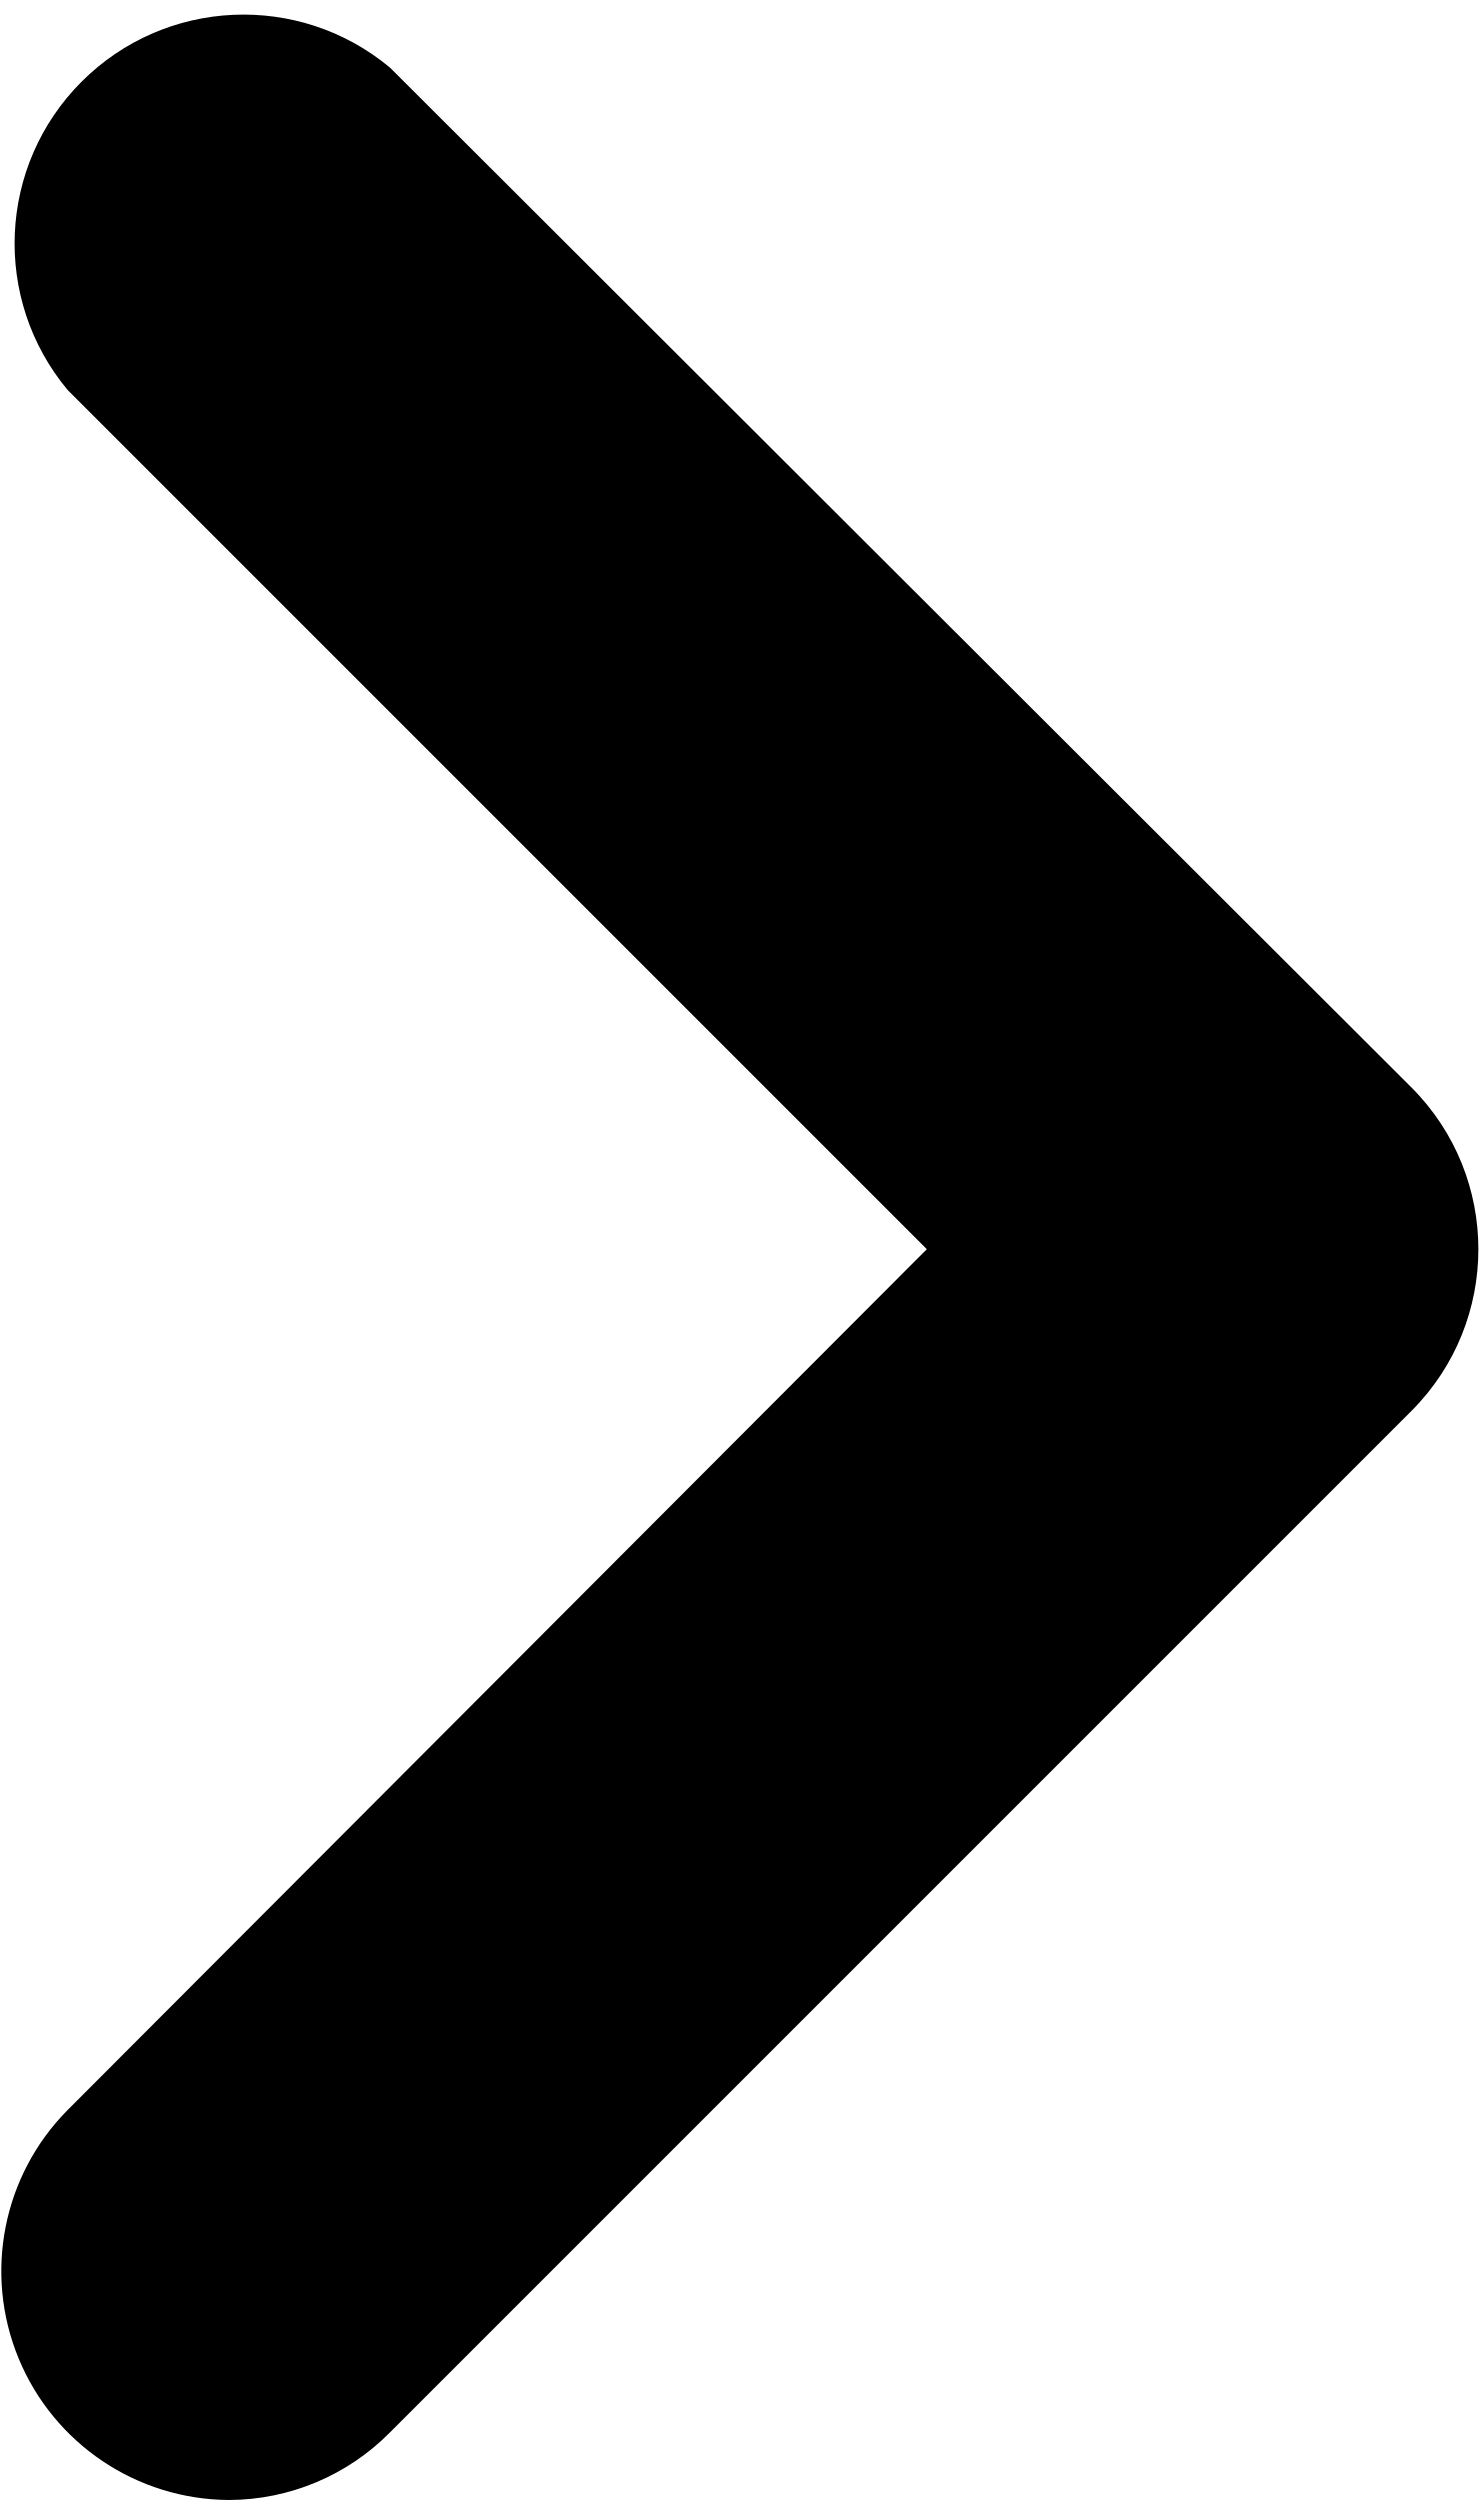
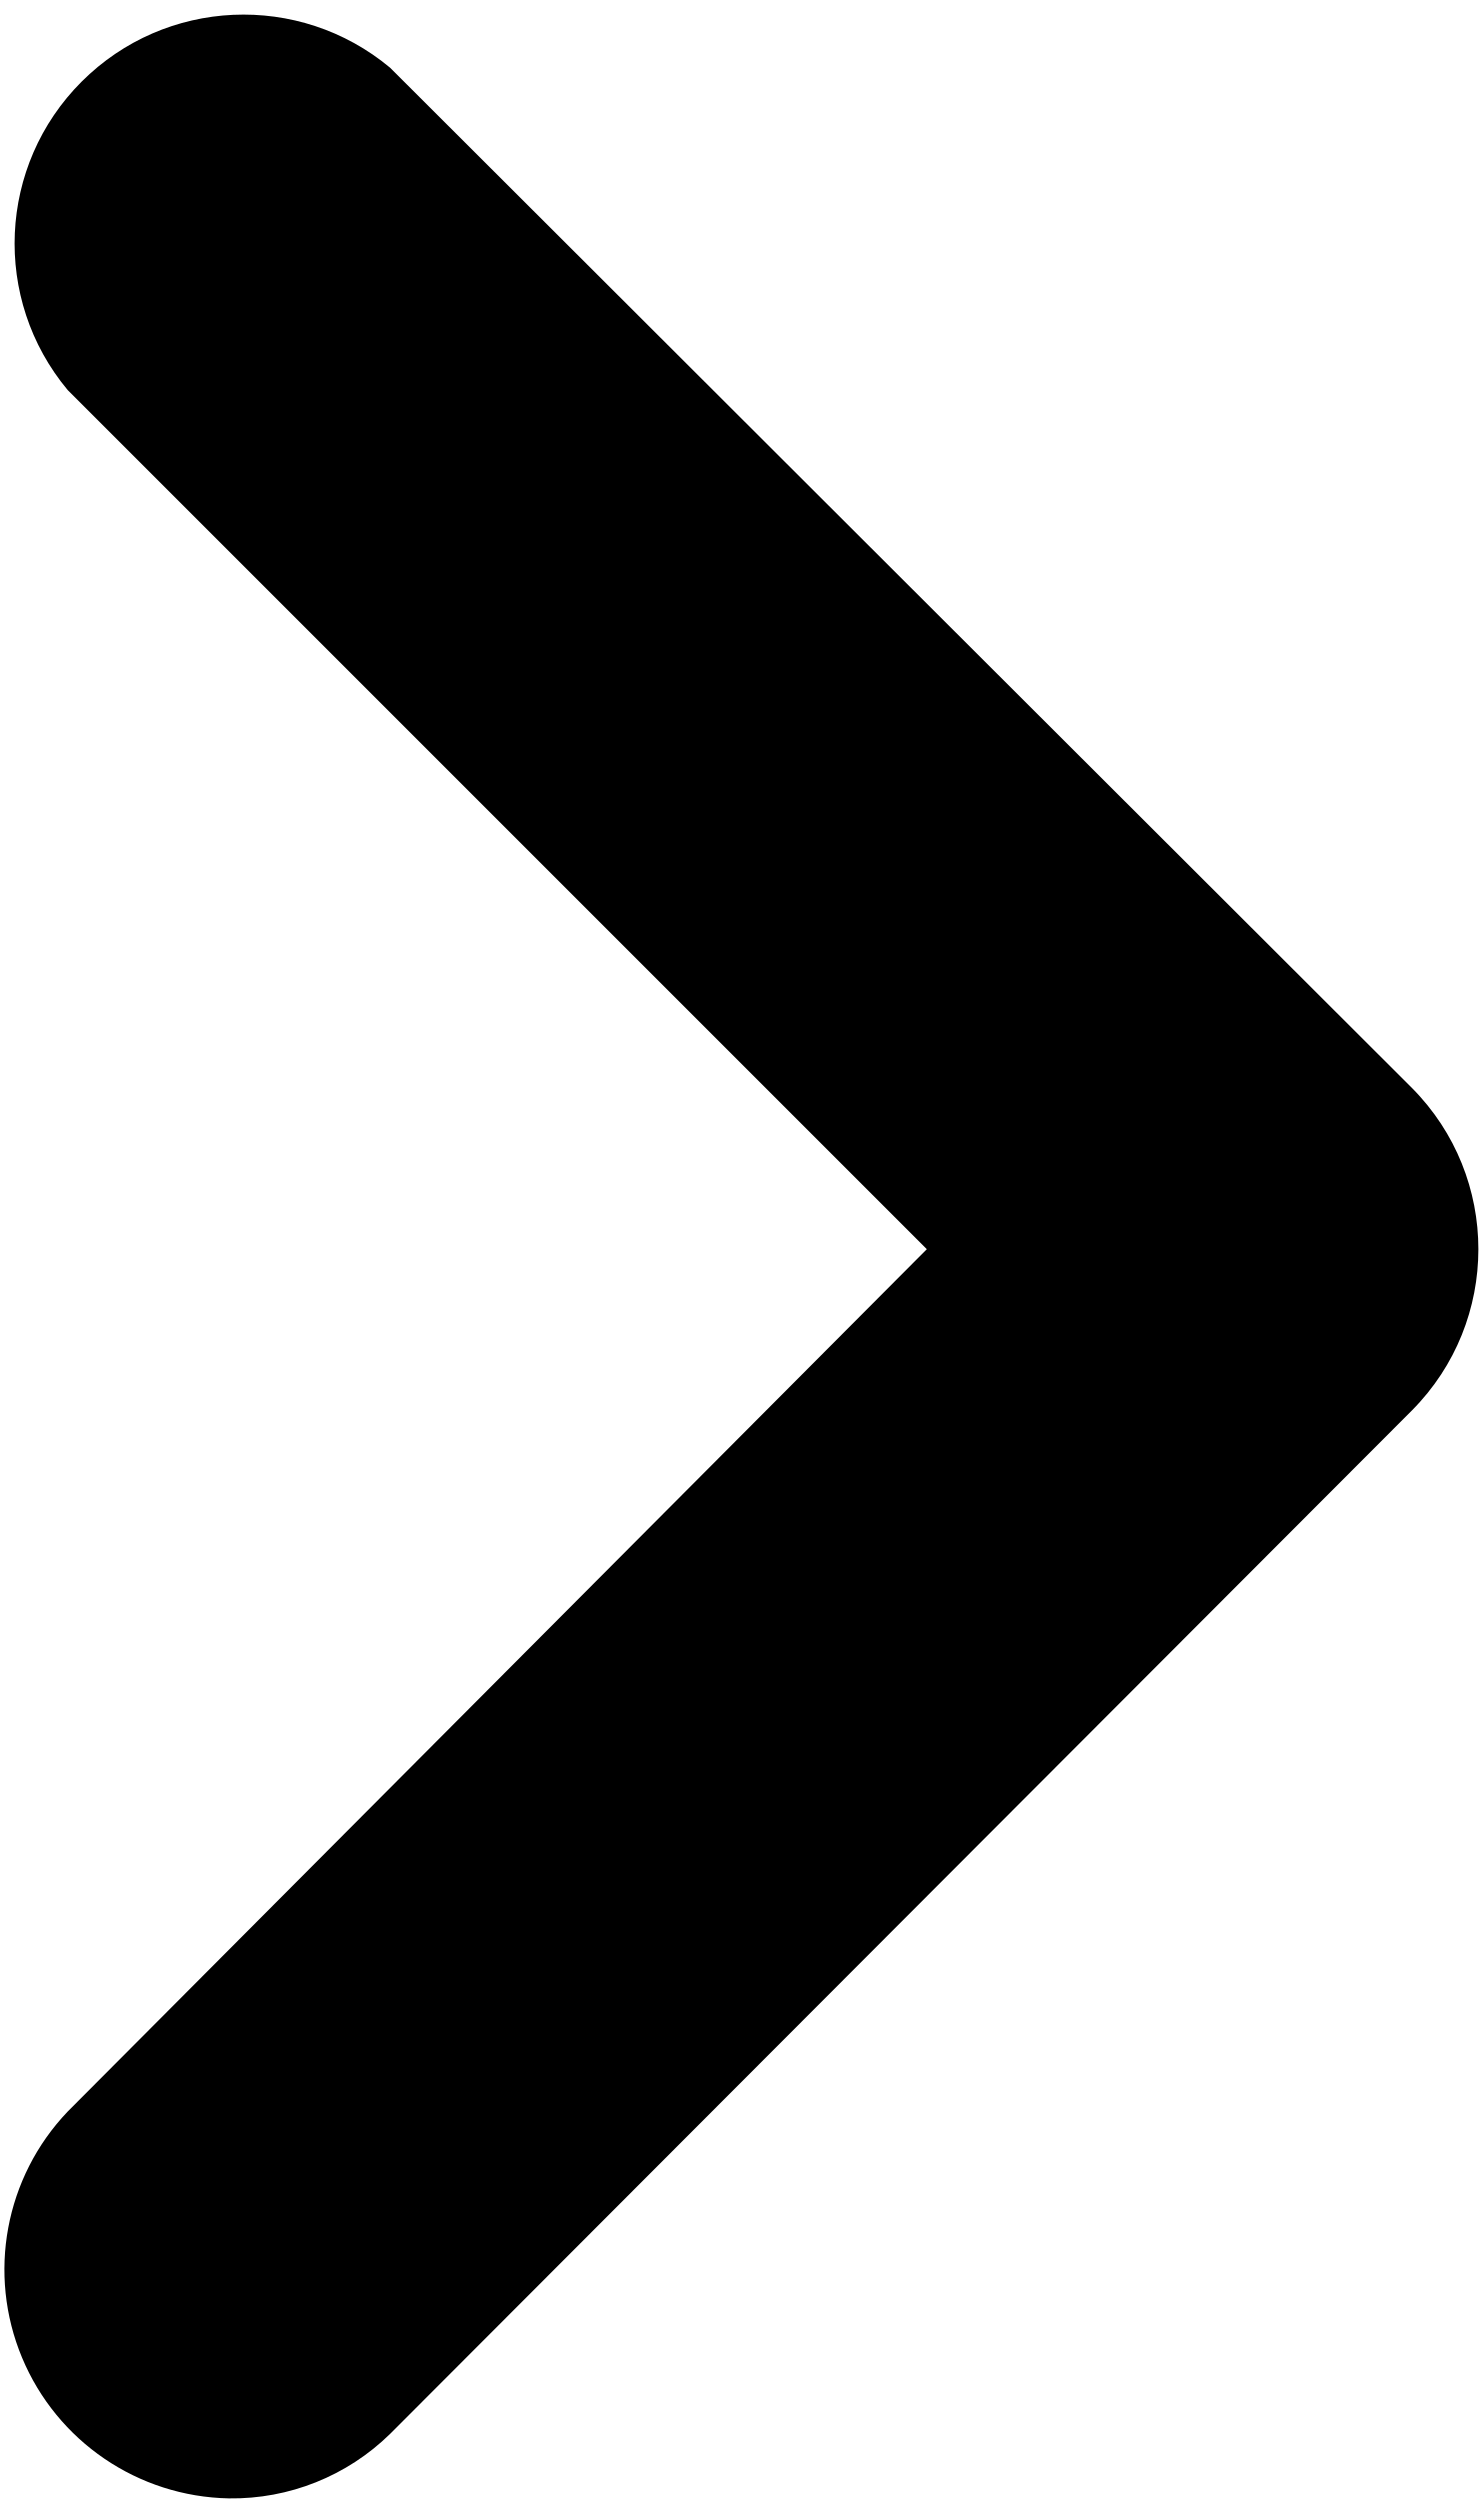
<svg xmlns="http://www.w3.org/2000/svg" viewBox="0 0 9.17 15.51">
-   <path class="cls-1" d="M1.42,15.51a1.42,1.42,0,0,1-1-2.42L5.75,7.75,0.42,2.42a1.42,1.42,0,0,1,2-2L8.76,6.75a1.42,1.42,0,0,1,0,2L2.42,15.09A1.41,1.41,0,0,1,1.42,15.51Z" />
+   <path d="M1.42 15.5a1.42 1.42 0 0 1-1-2.4l5.33-5.35L.42 2.42a1.42 1.42 0 0 1 2-2l6.34 6.33a1.42 1.42 0 0 1 0 2L2.42 15.1a1.4 1.4 0 0 1-1 .4z" />
</svg>
